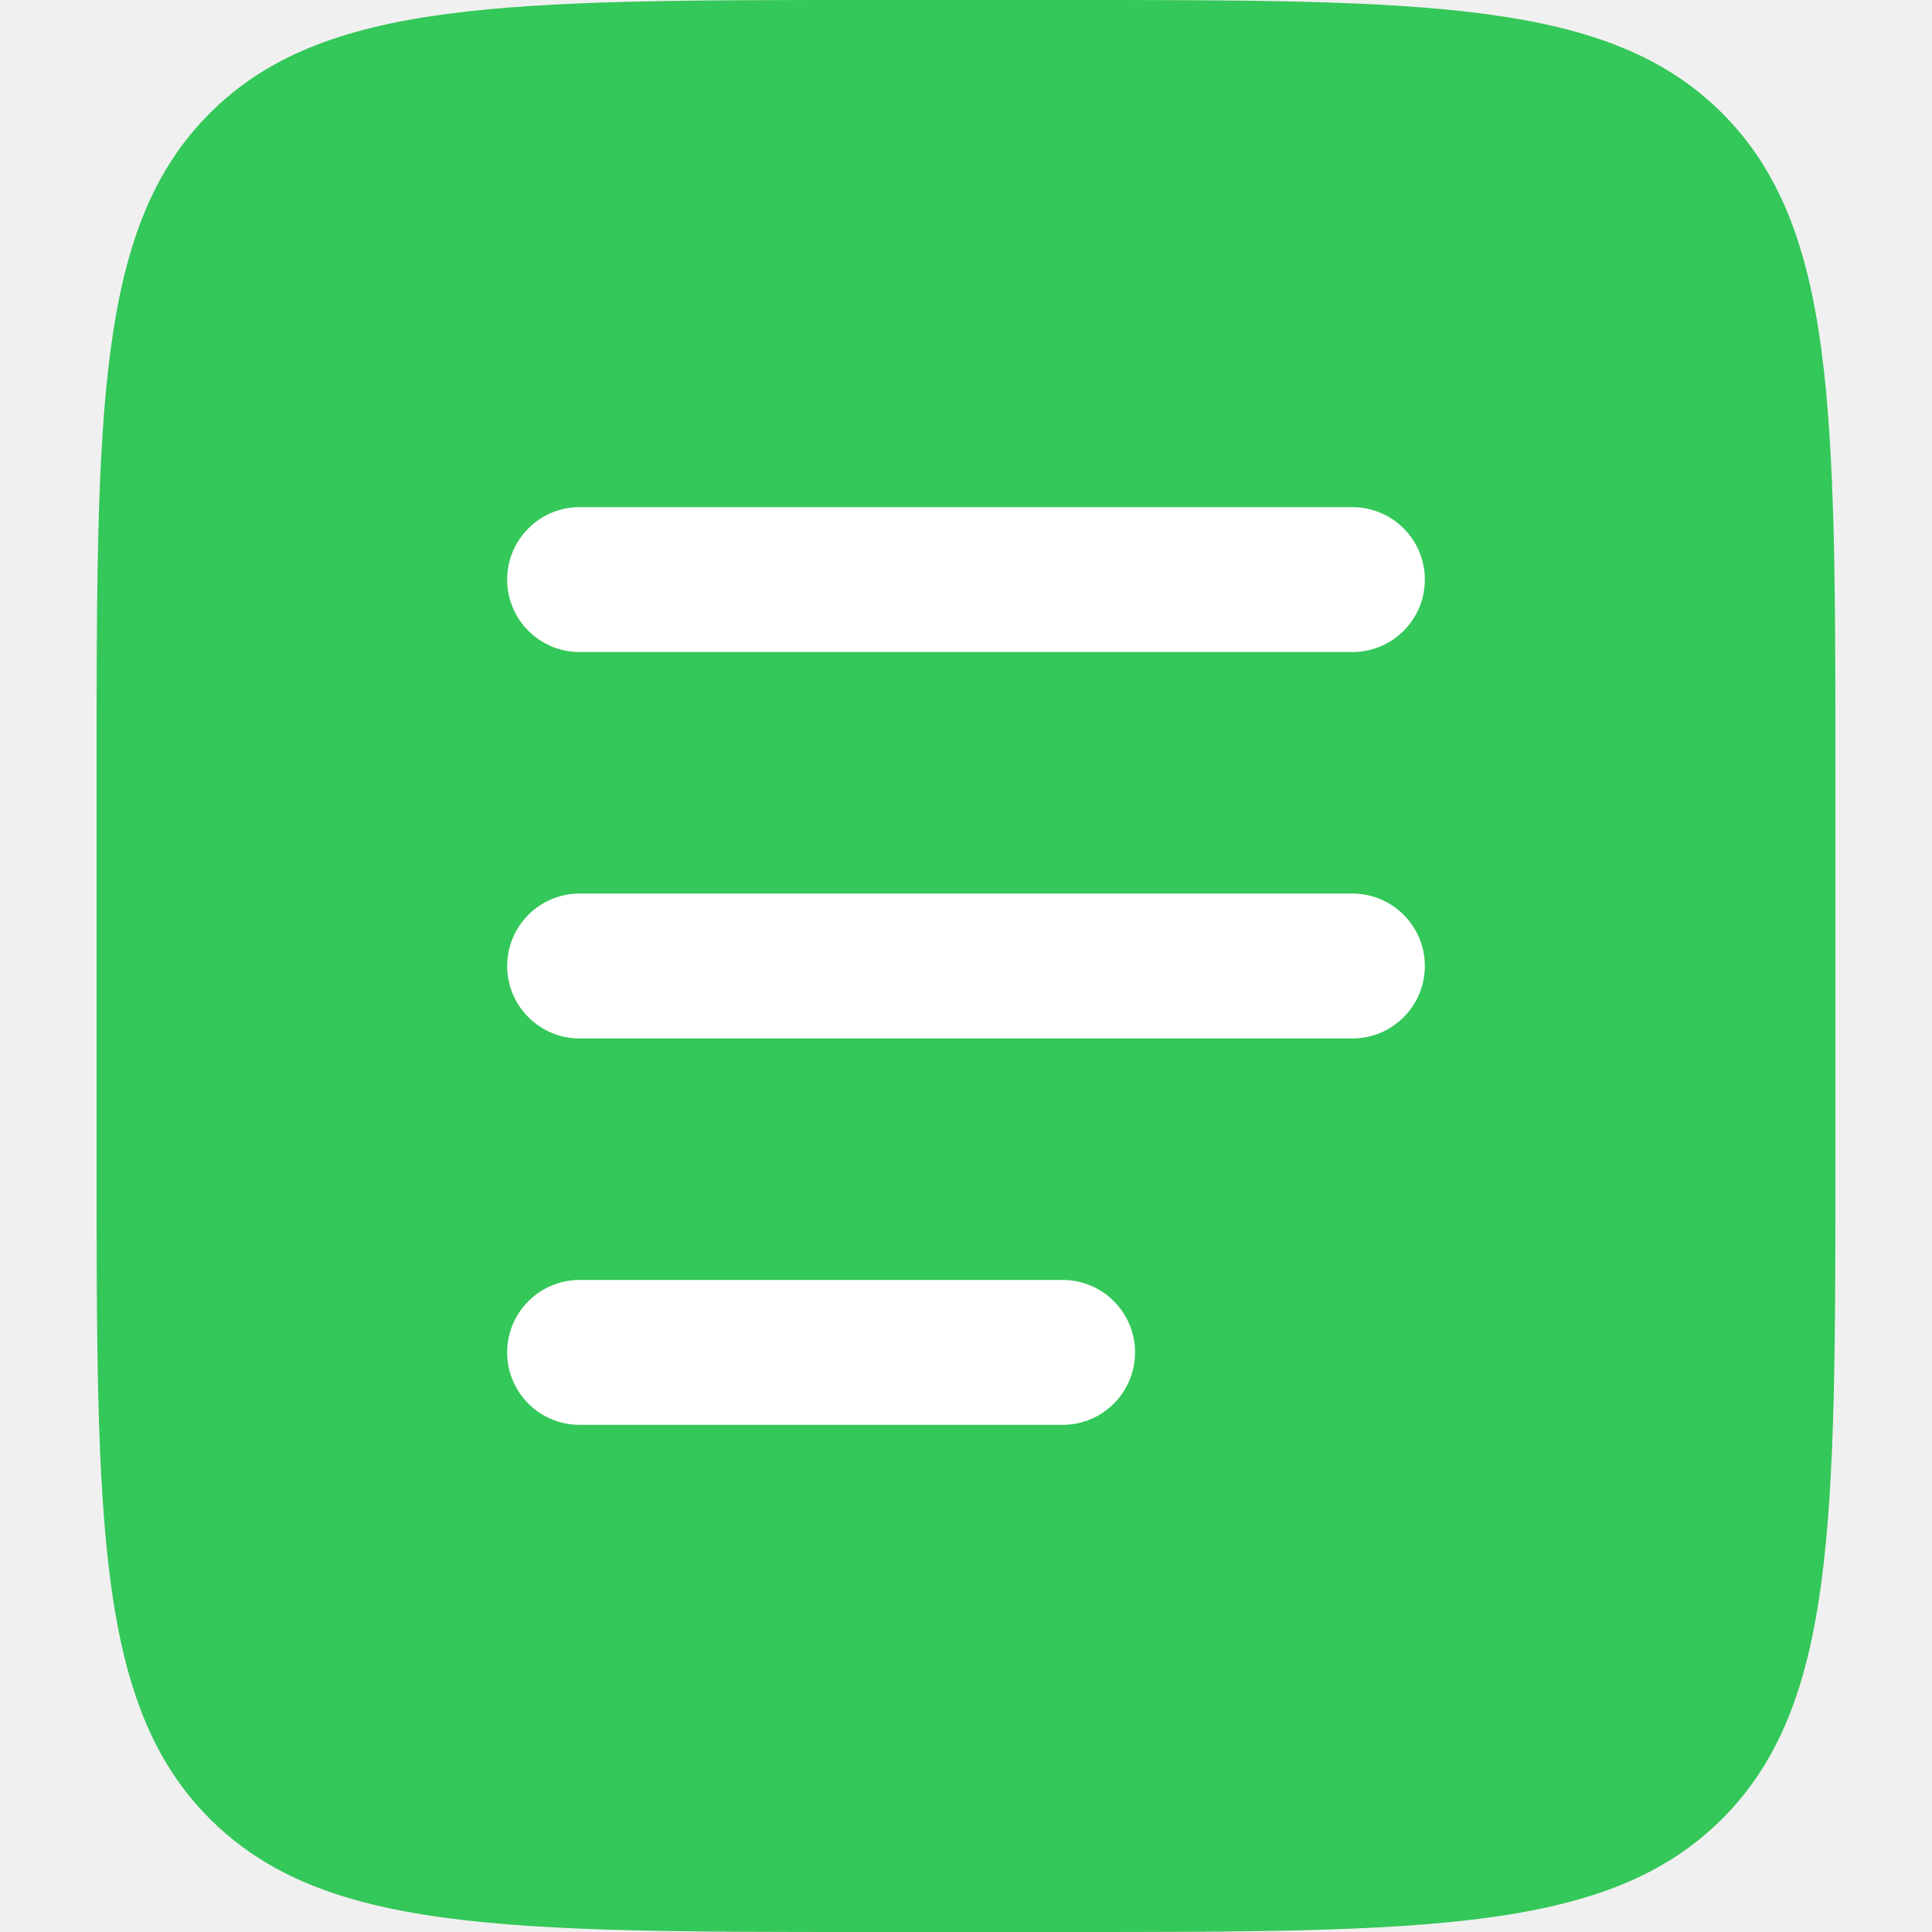
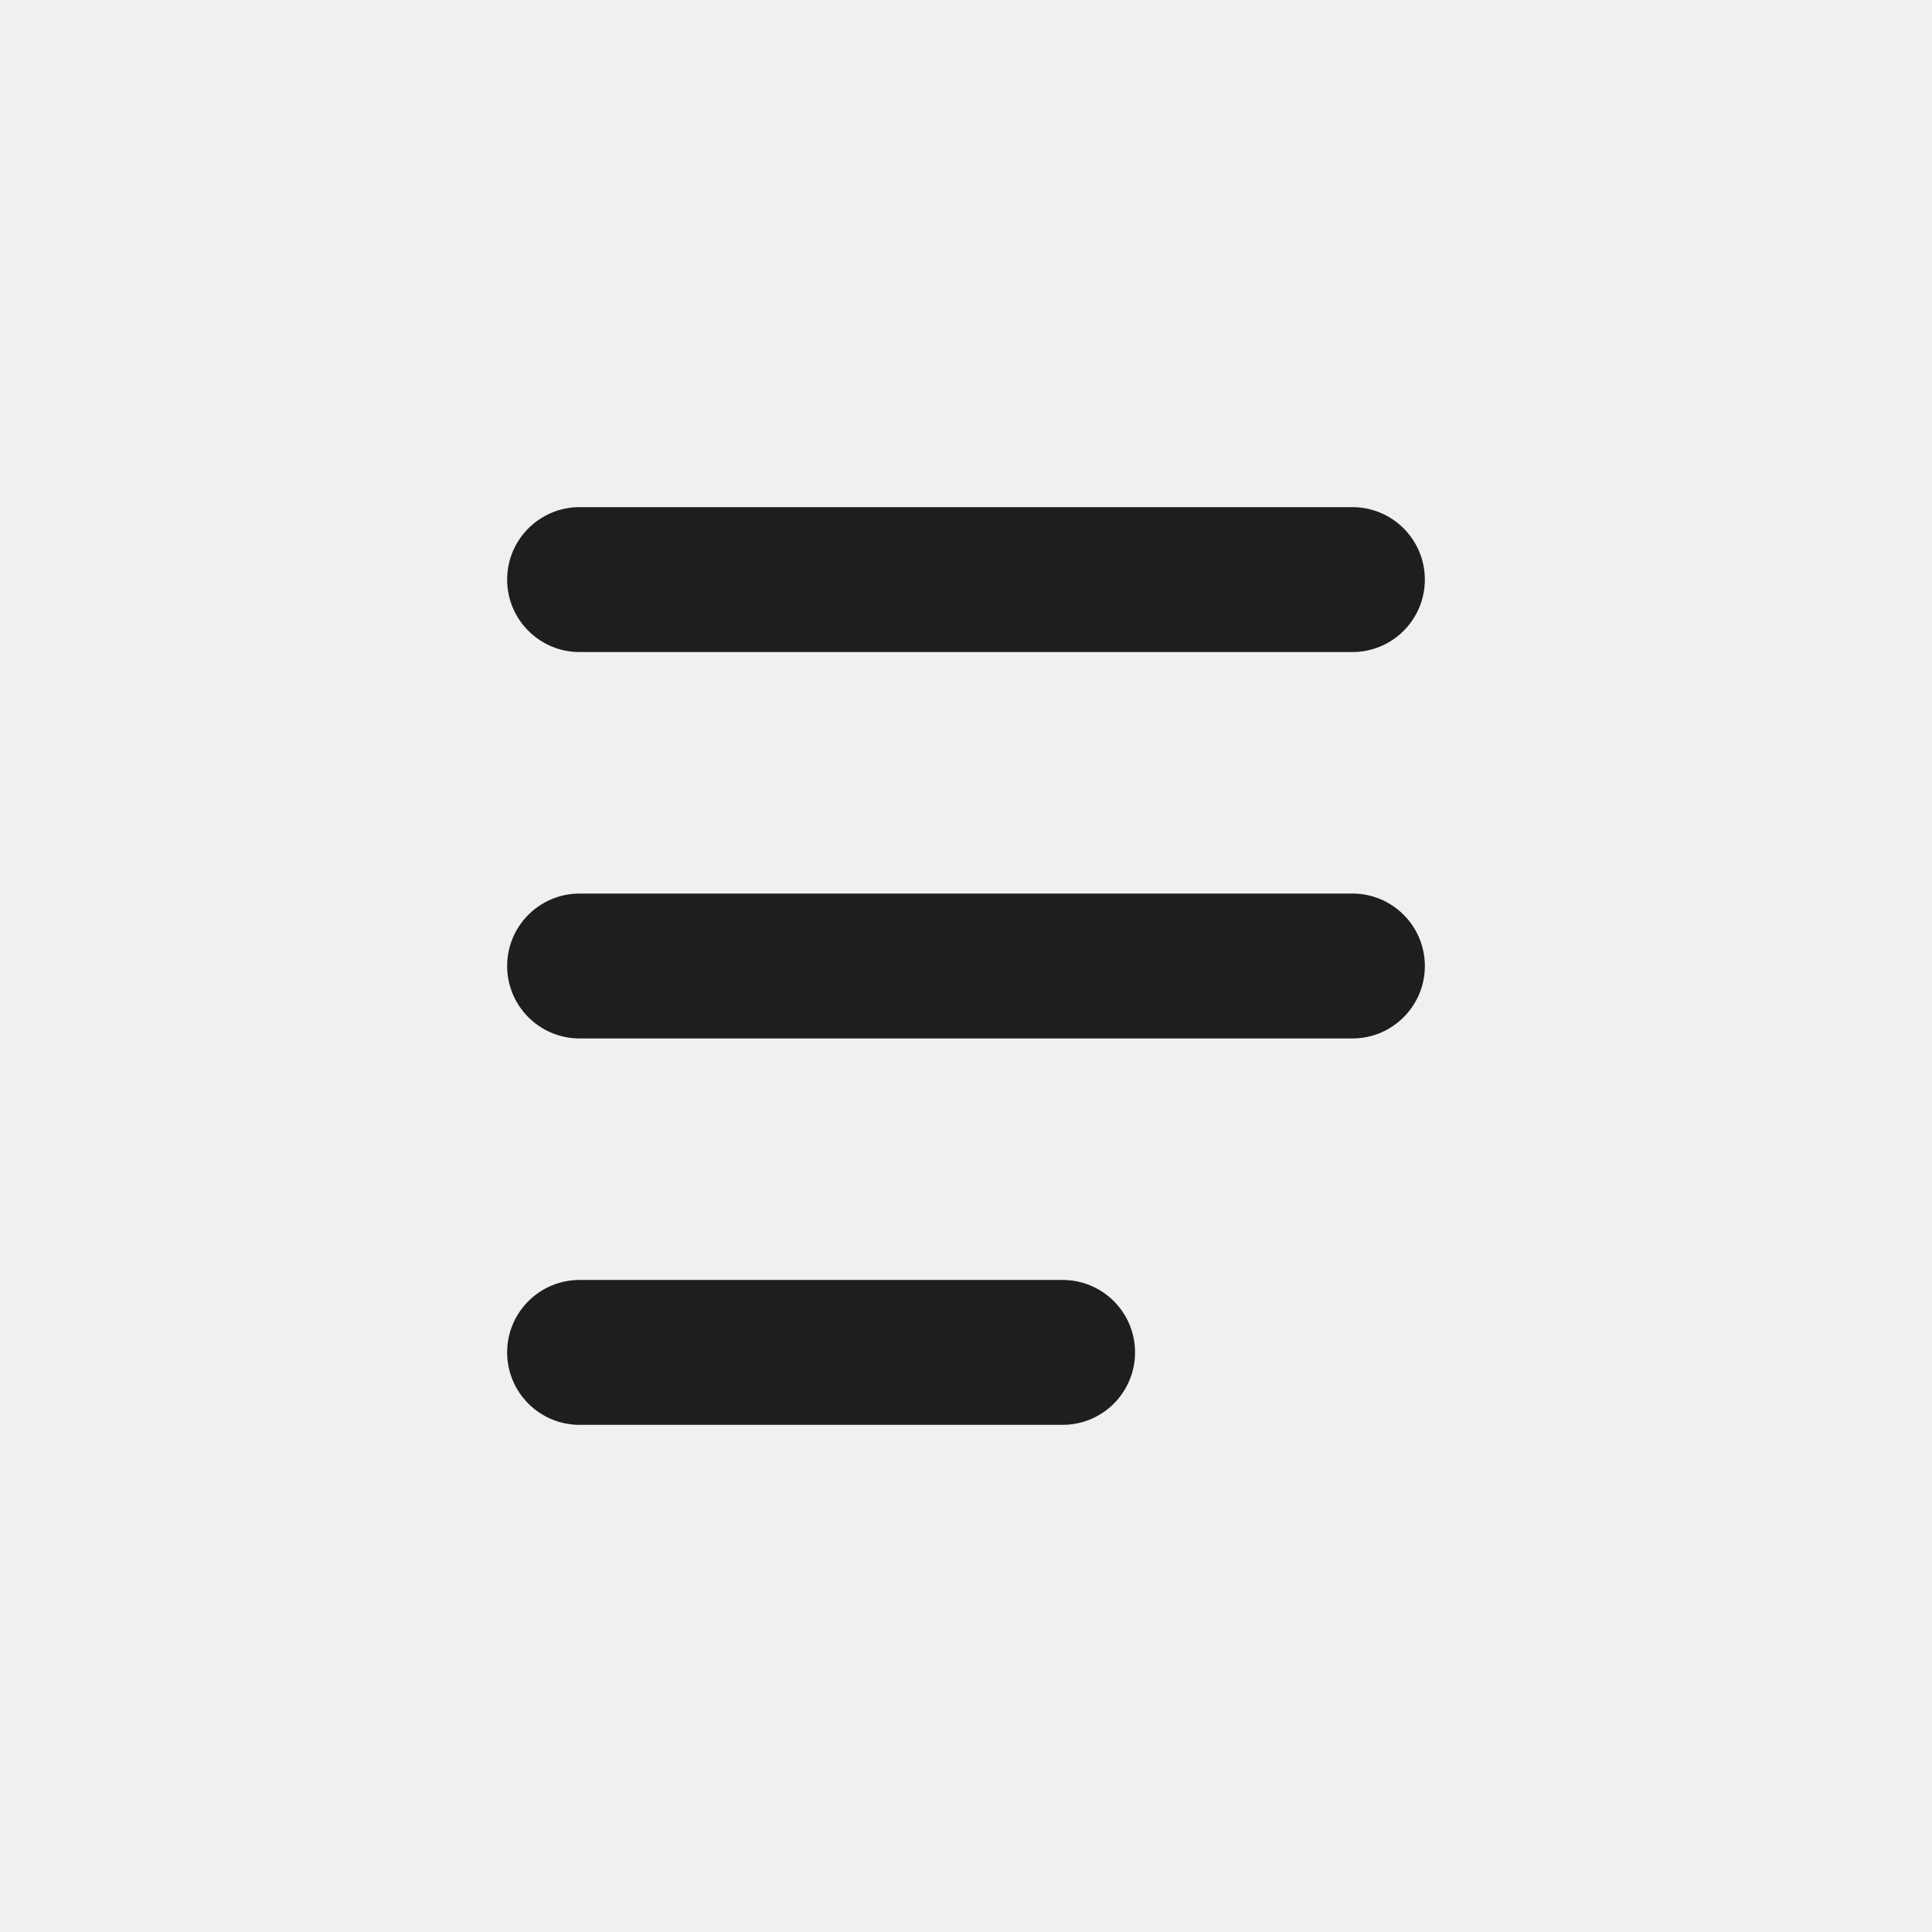
<svg xmlns="http://www.w3.org/2000/svg" width="20" height="20" viewBox="0 0 20 20" fill="none">
-   <rect x="5" y="5" width="10" height="10" fill="white" />
-   <path fill-rule="evenodd" clip-rule="evenodd" d="M2.172 1.172C1 2.343 1 4.229 1 8V12C1 15.771 1 17.657 2.172 18.828C3.343 20 5.229 20 9 20H11C14.771 20 16.657 20 17.828 18.828C19 17.657 19 15.771 19 12V8C19 4.229 19 2.343 17.828 1.172C16.657 1.19209e-07 14.771 0 11 0H9C5.229 0 3.343 1.19209e-07 2.172 1.172ZM5.25 6C5.25 5.586 5.586 5.25 6 5.25H14C14.414 5.25 14.75 5.586 14.75 6C14.75 6.414 14.414 6.75 14 6.75H6C5.586 6.75 5.25 6.414 5.25 6ZM5.25 10C5.25 9.586 5.586 9.25 6 9.25H14C14.414 9.25 14.75 9.586 14.75 10C14.75 10.414 14.414 10.75 14 10.75H6C5.586 10.75 5.25 10.414 5.25 10ZM6 13.25C5.586 13.25 5.25 13.586 5.25 14C5.25 14.414 5.586 14.75 6 14.75H11C11.414 14.75 11.75 14.414 11.75 14C11.75 13.586 11.414 13.25 11 13.25H6Z" fill="#34C759" />
+   <rect x="5.25" y="5.25" width="9.5" height="1.5" rx="0.75" fill="#1E1E1E" />
+   <rect x="5.25" y="9.25" width="9.5" height="1.5" rx="0.75" fill="#1E1E1E" />
+   <rect x="5.25" y="13.25" width="6.5" height="1.5" rx="0.75" fill="#1E1E1E" />
</svg>
